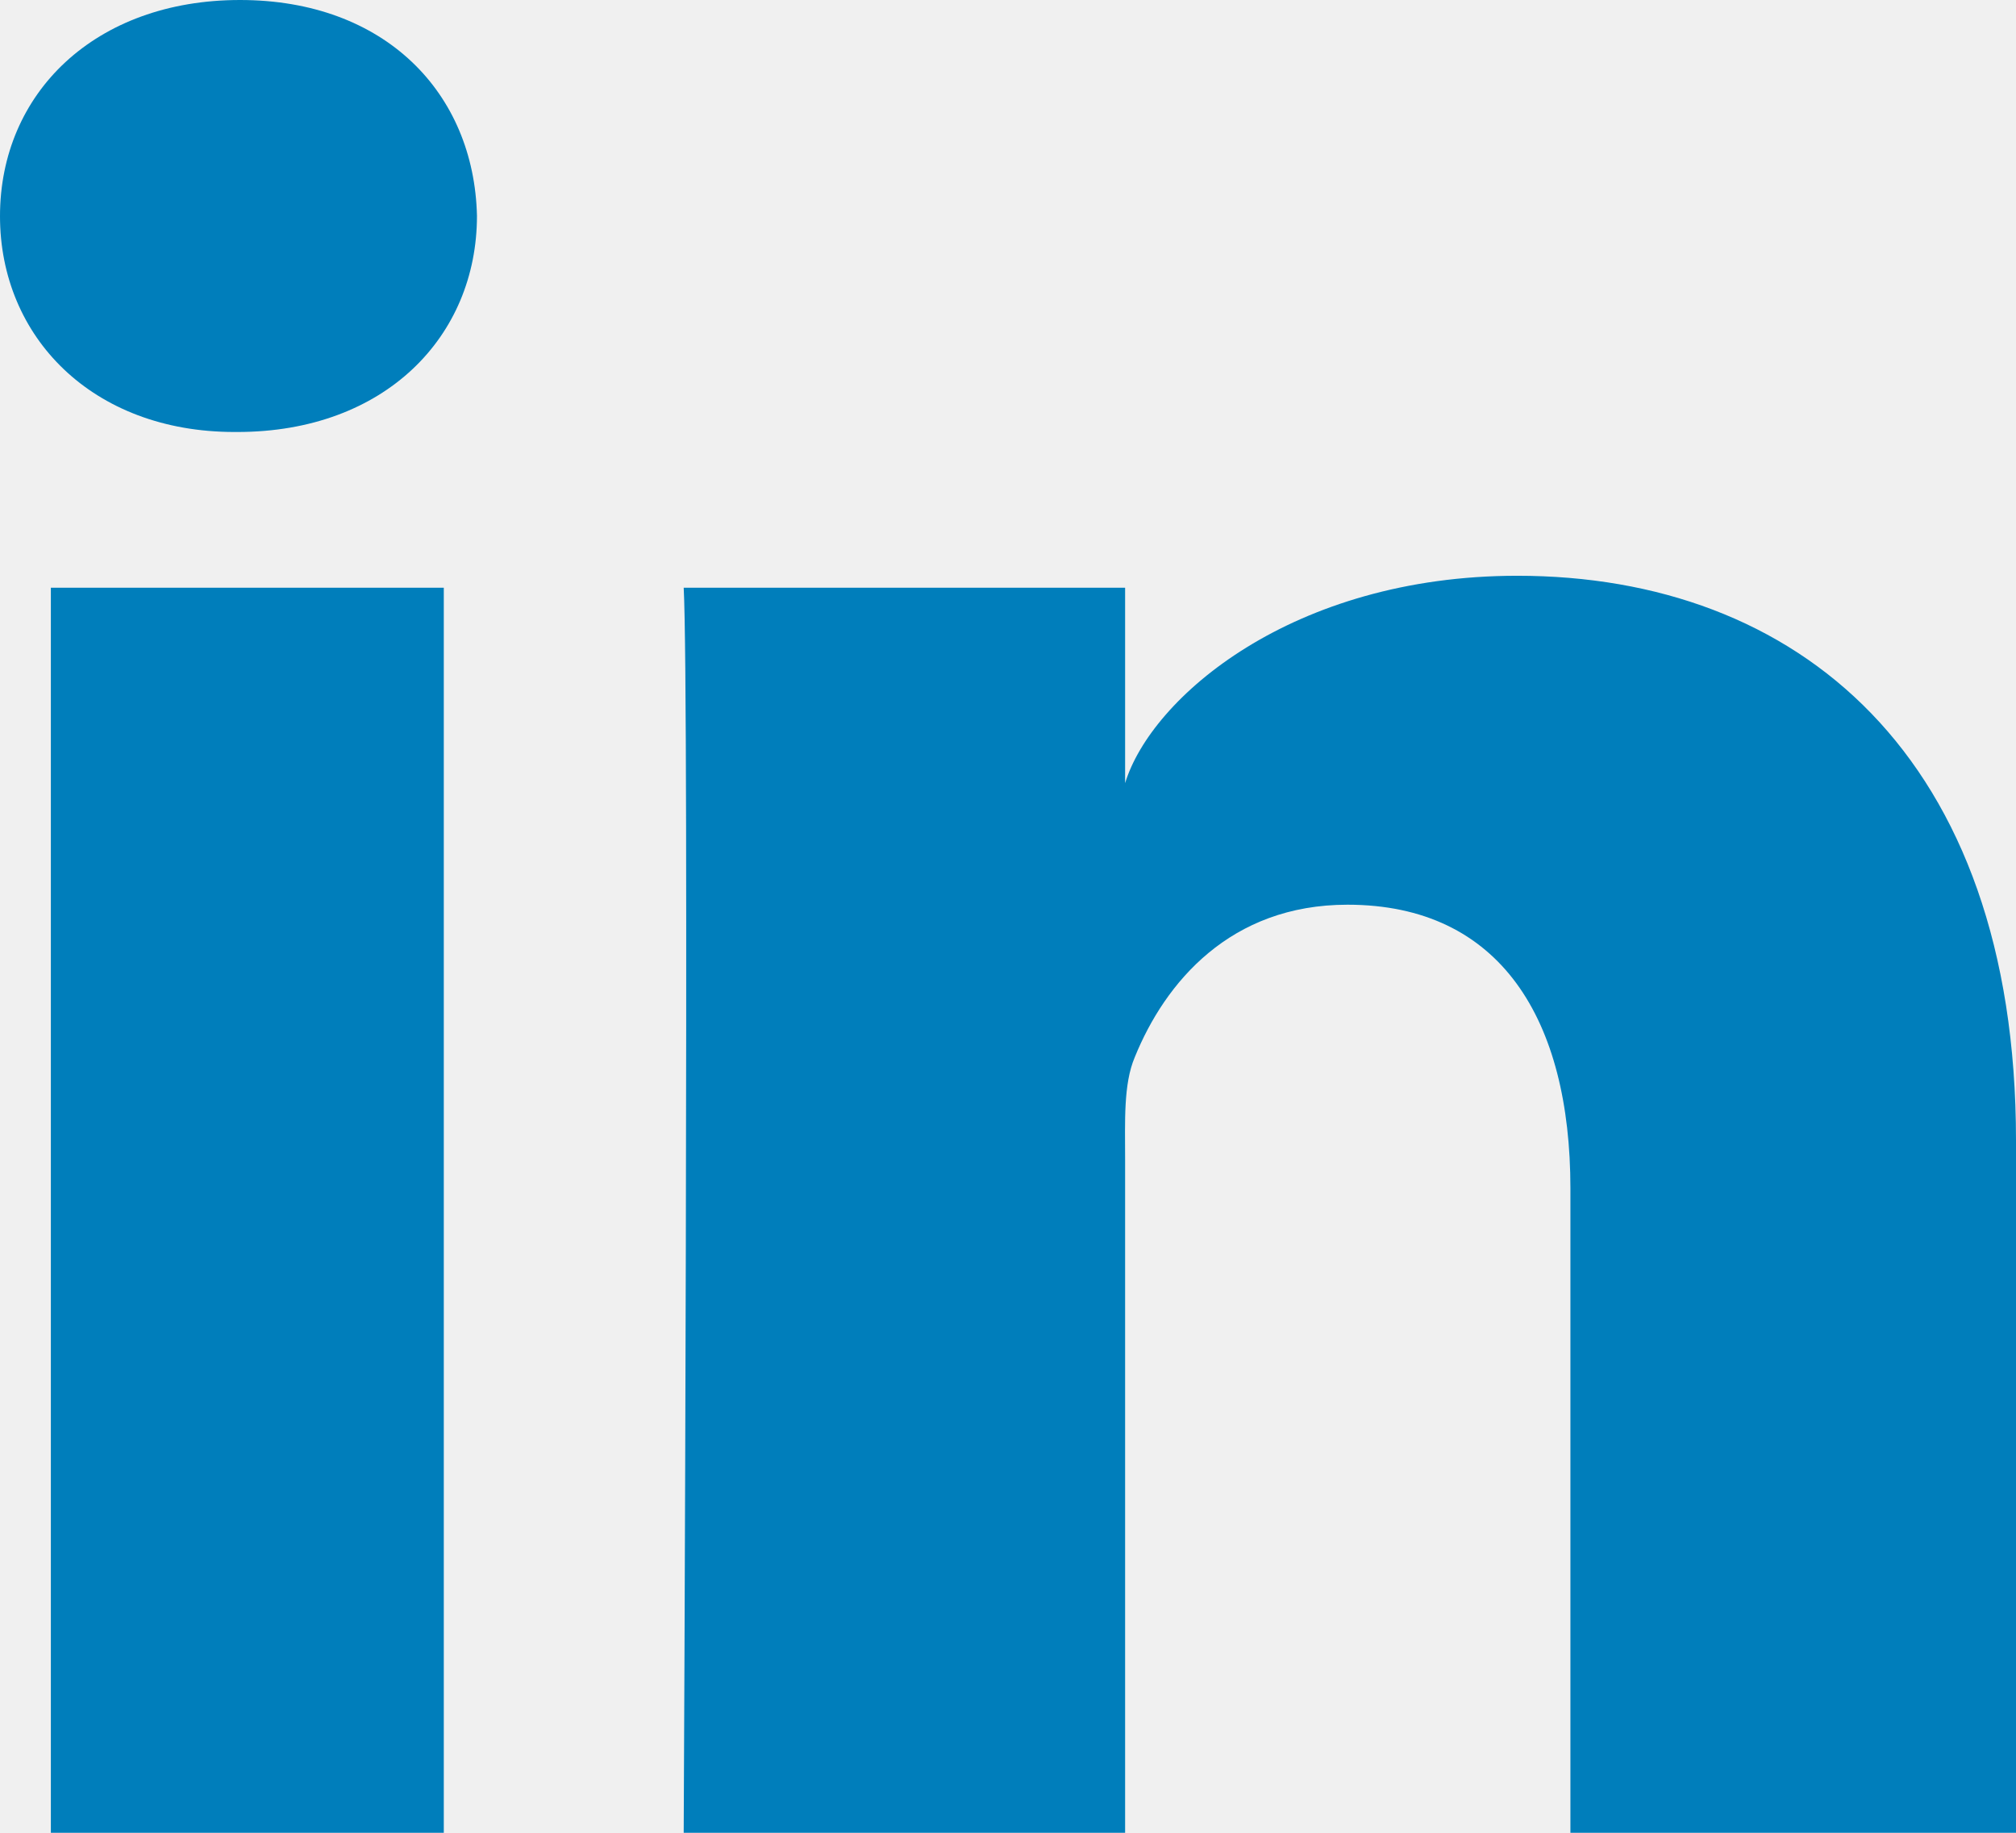
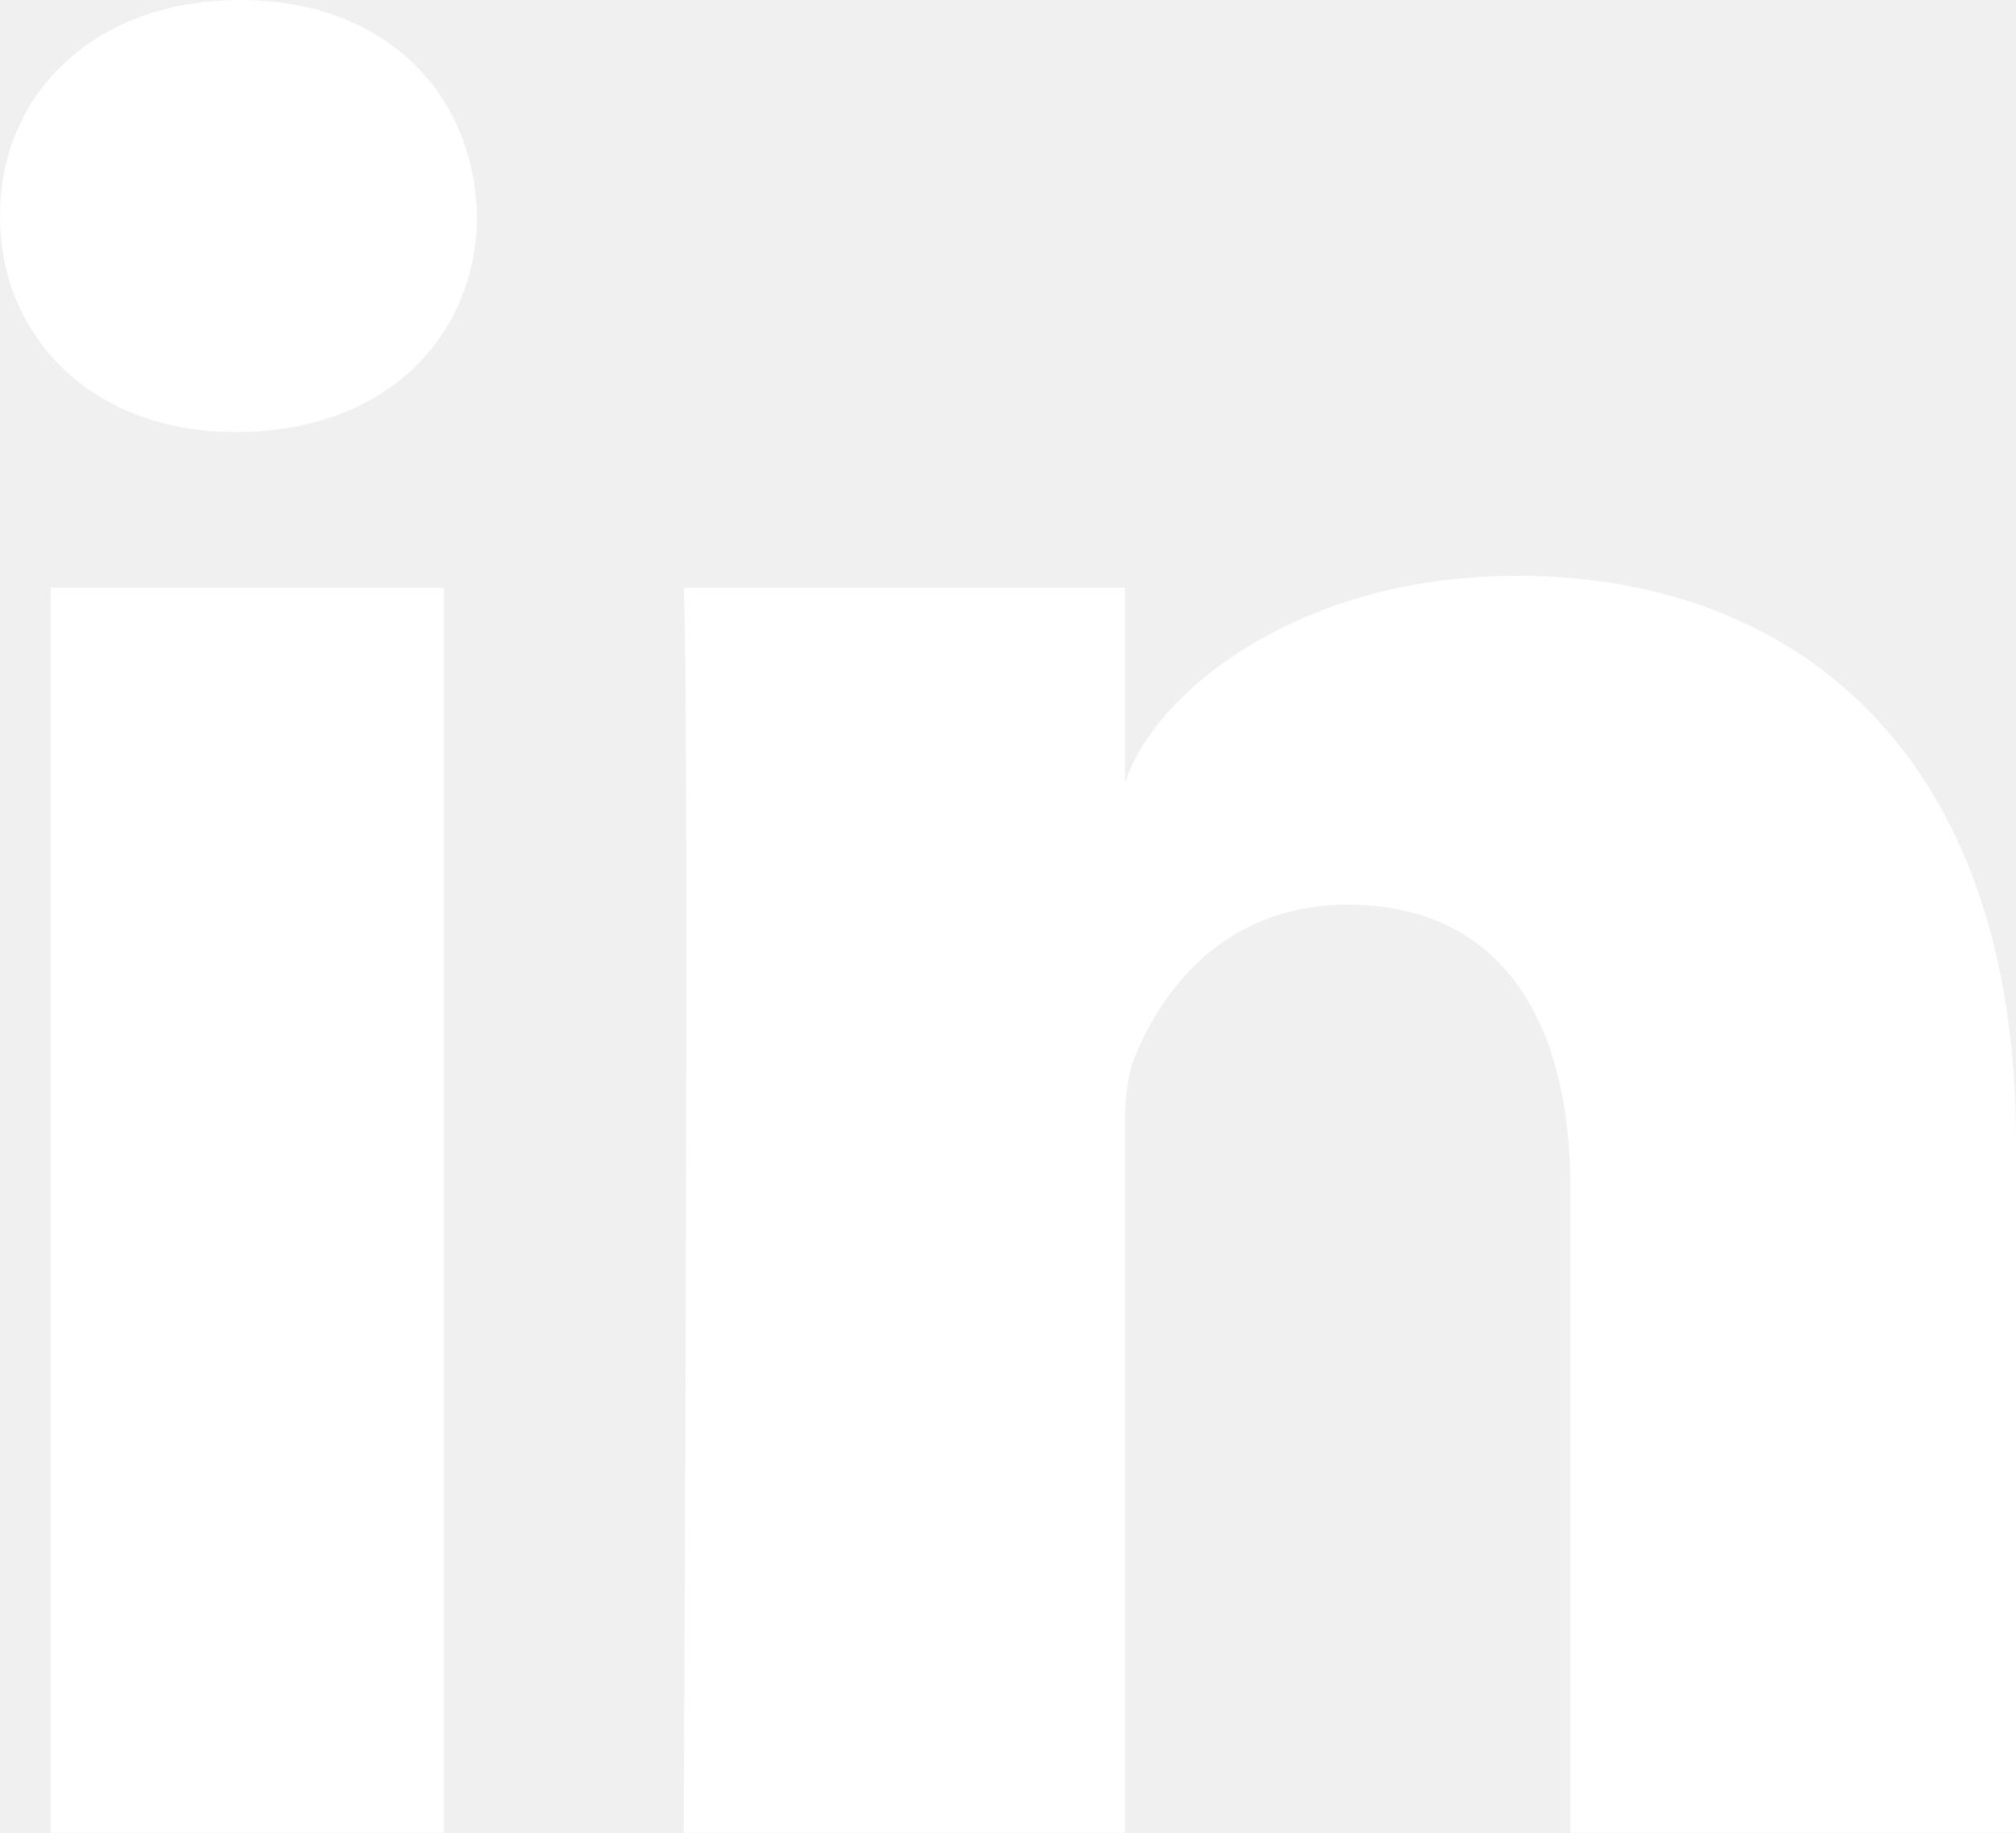
<svg xmlns="http://www.w3.org/2000/svg" width="44px" height="40px" viewBox="0 0 44 40" version="1.1">
  <style type="text/css">
    .white {
      fill: #fff;
    }
    .color {
      fill: #007EBB;
    }
+     svg {
+       cursor: pointer;
+     }
  </style>
  <defs />
  <g id="Icons" stroke="none" stroke-width="1" fill="none" fill-rule="evenodd">
    <g transform="translate(-702, -265)">
-       <path class="color" d="M746,305 L736.275,305 L736.275,290.938 C736.275,287.258 734.754,284.745 731.409,284.745 C728.851,284.745 727.428,286.441 726.766,288.075 C726.517,288.661 726.556,289.478 726.556,290.296 L726.556,305 L716.922,305 C716.922,305 717.046,280.091 716.922,277.827 L726.556,277.827 L726.556,282.092 C727.125,280.227 730.204,277.566 735.116,277.566 C741.211,277.566 746,281.474 746,289.891 L746,305 L746,305 Z M707.179,274.428 L707.117,274.428 C704.013,274.428 702,272.351 702,269.718 C702,267.034 704.072,265 707.239,265 C710.403,265 712.348,267.029 712.41,269.71 C712.41,272.343 710.403,274.428 707.179,274.428 L707.179,274.428 L707.179,274.428 Z M703.11,277.827 L711.686,277.827 L711.686,305 L703.11,305 L703.11,277.827 L703.11,277.827 Z" id="LinkedIn" />
+       <path class="white" d="M746,305 L736.275,305 L736.275,290.938 C736.275,287.258 734.754,284.745 731.409,284.745 C728.851,284.745 727.428,286.441 726.766,288.075 C726.517,288.661 726.556,289.478 726.556,290.296 L726.556,305 L716.922,305 C716.922,305 717.046,280.091 716.922,277.827 L726.556,277.827 L726.556,282.092 C727.125,280.227 730.204,277.566 735.116,277.566 C741.211,277.566 746,281.474 746,289.891 L746,305 L746,305 Z M707.179,274.428 L707.117,274.428 C704.013,274.428 702,272.351 702,269.718 C702,267.034 704.072,265 707.239,265 C710.403,265 712.348,267.029 712.41,269.71 C712.41,272.343 710.403,274.428 707.179,274.428 L707.179,274.428 L707.179,274.428 Z M703.11,277.827 L711.686,277.827 L711.686,305 L703.11,305 L703.11,277.827 L703.11,277.827 Z" id="LinkedIn" />
    </g>
  </g>
</svg>
